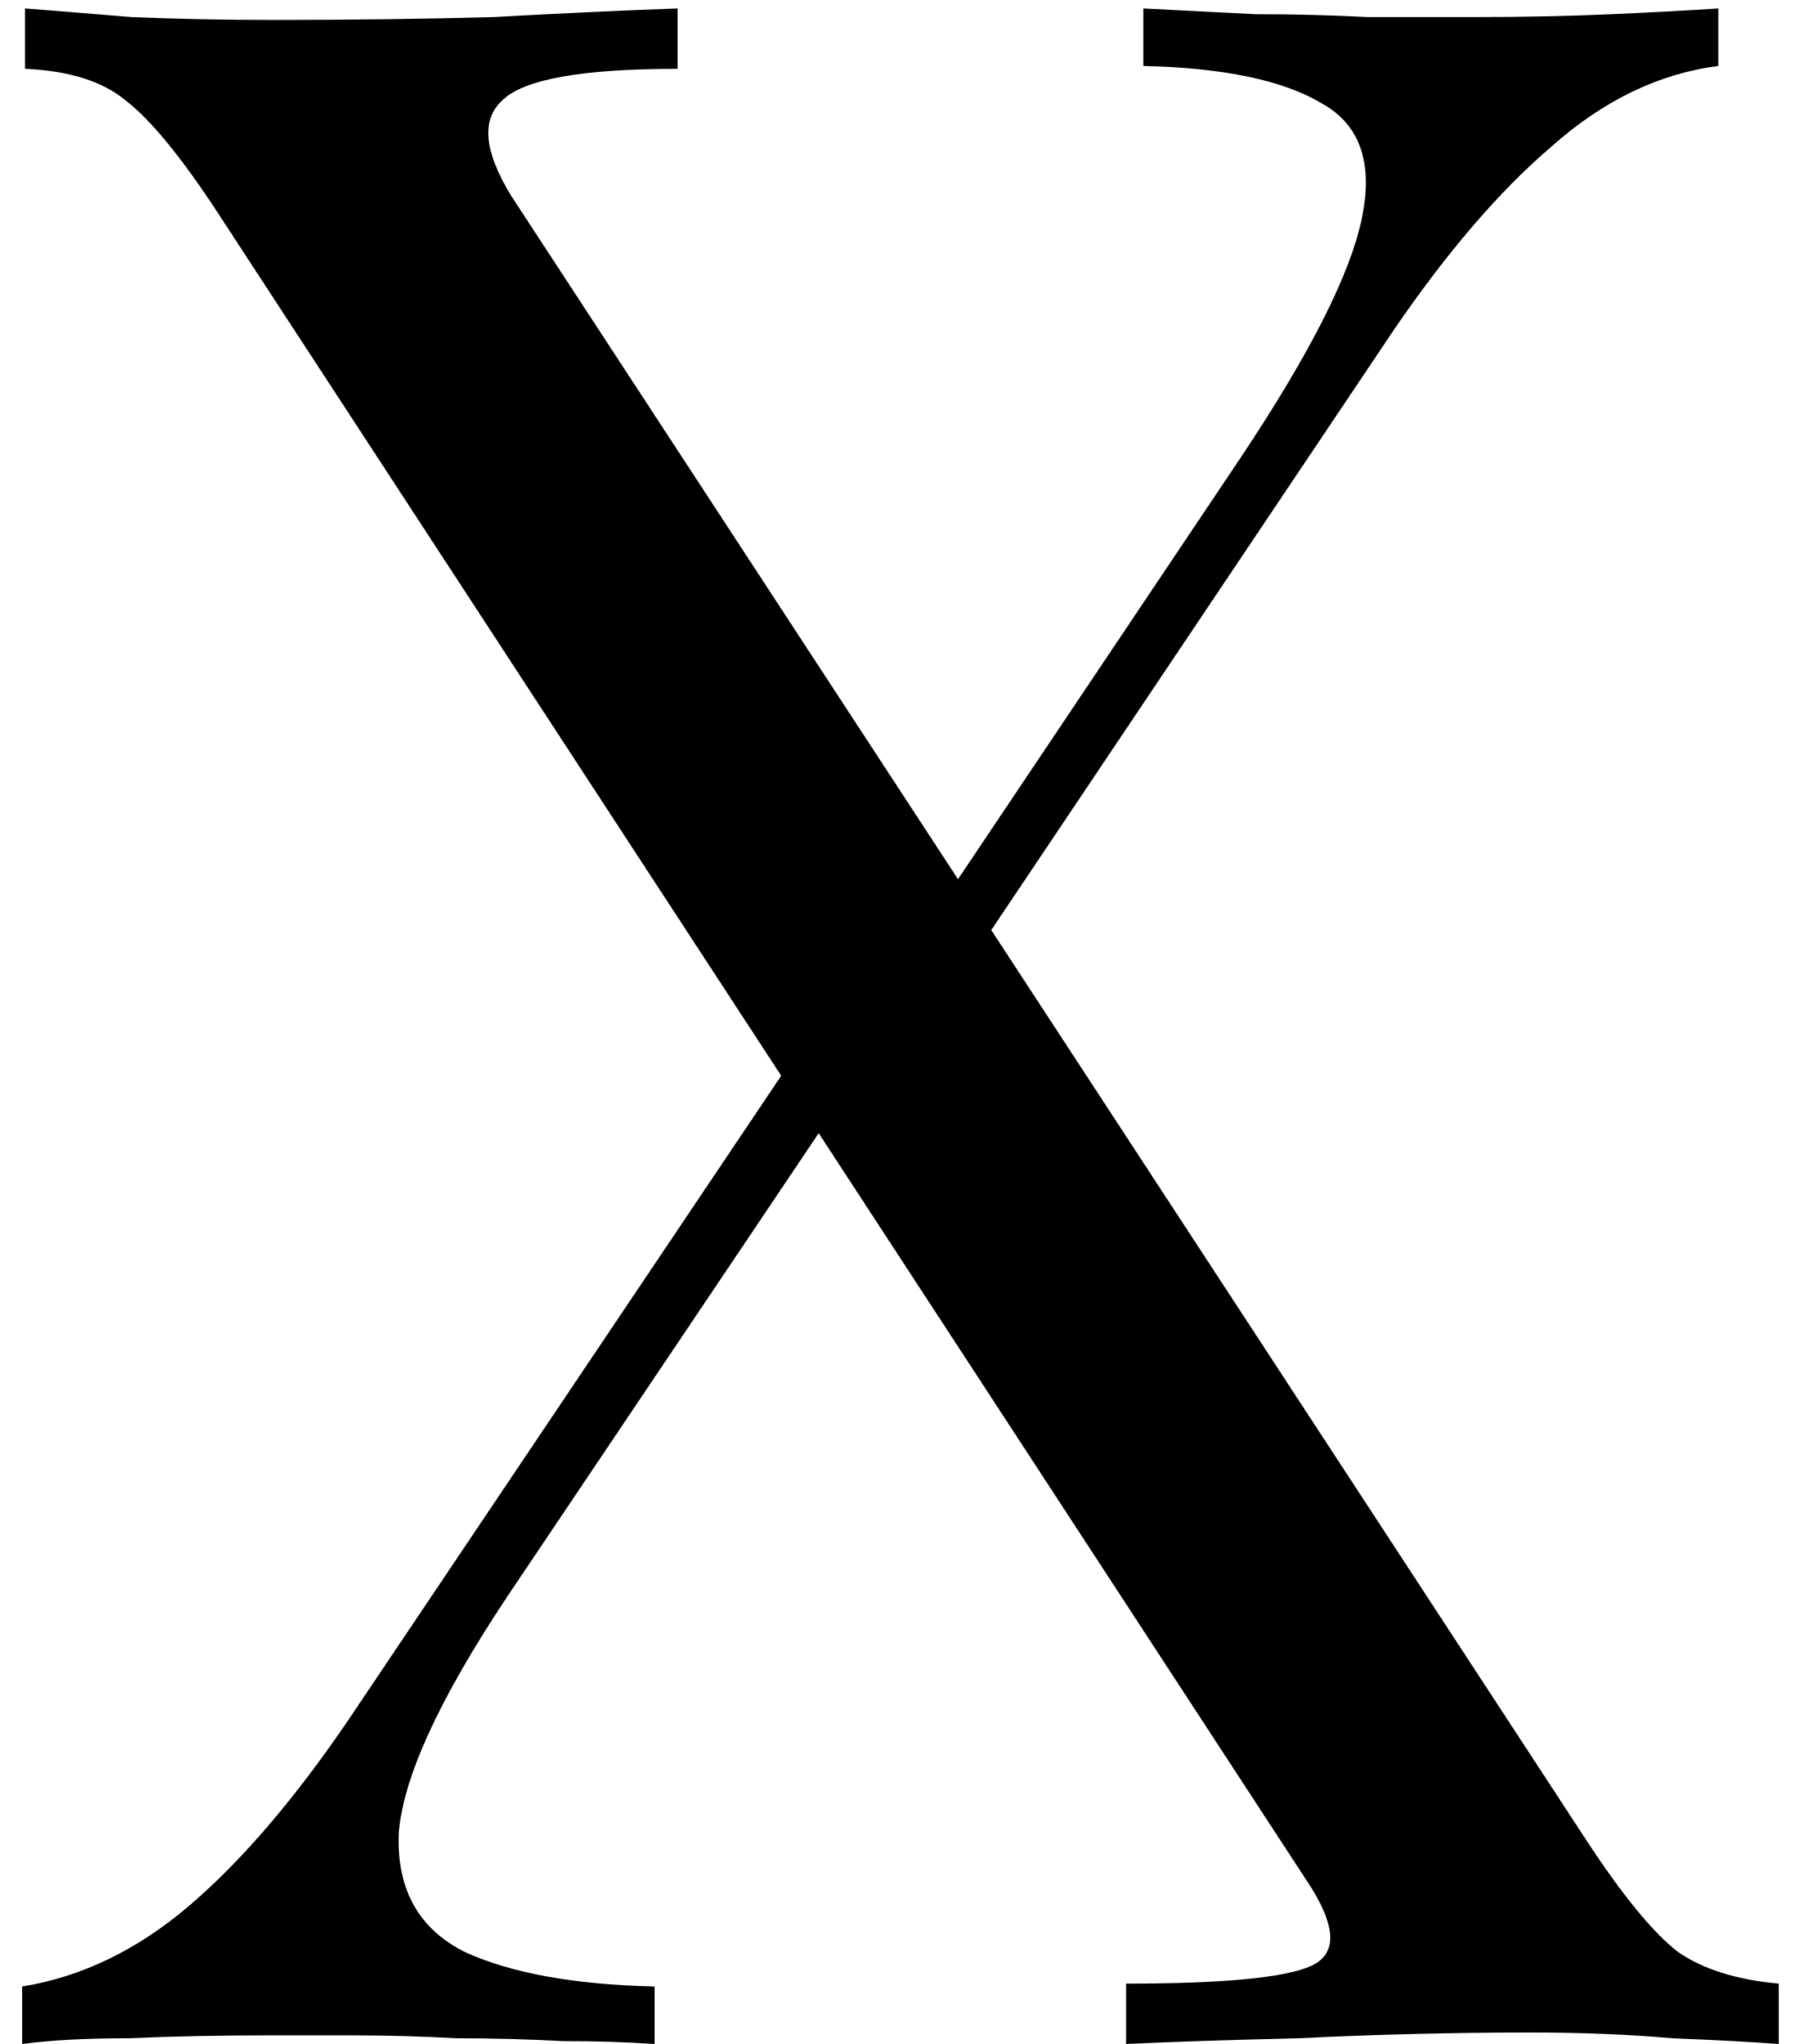
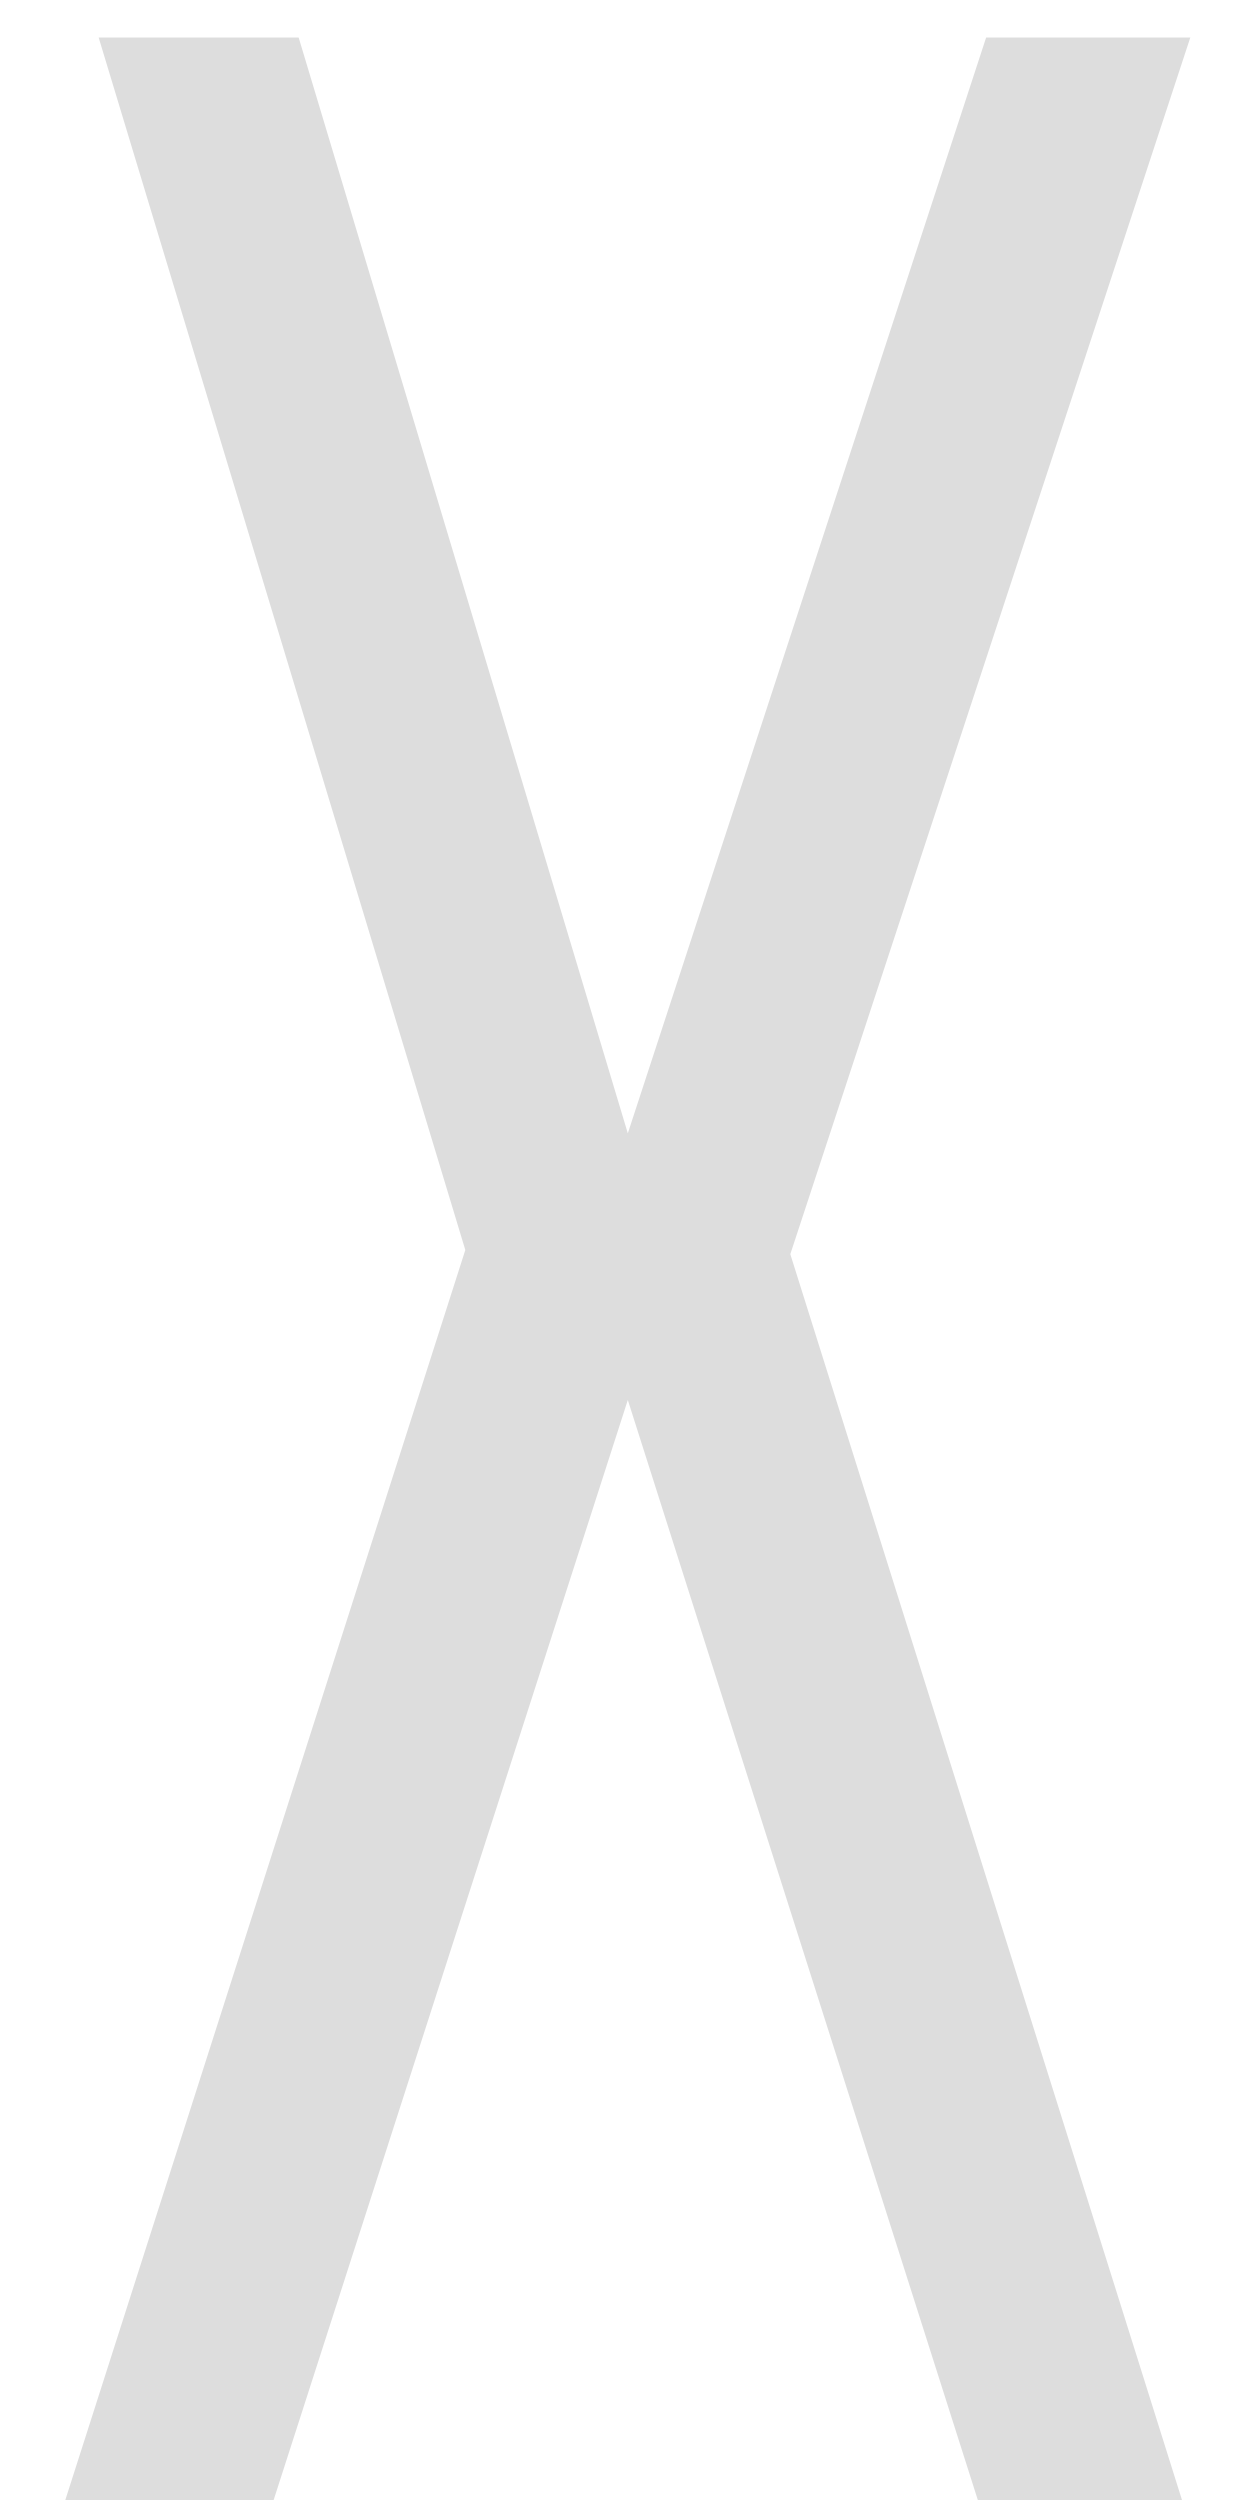
- <svg xmlns="http://www.w3.org/2000/svg" width="80" height="91" viewBox="0 0 80 91" fill="none">
-   <path d="M30.169 0.376V3.064C25.903 3.064 23.3 3.533 22.361 4.472C21.423 5.325 21.551 6.733 22.745 8.696L70.618 81.912C72.239 84.387 73.604 86.051 74.713 86.904C75.823 87.672 77.316 88.141 79.194 88.312V91C78.084 90.915 76.505 90.829 74.457 90.744C72.495 90.573 70.404 90.488 68.186 90.488C64.772 90.488 61.316 90.573 57.818 90.744C54.404 90.829 51.844 90.915 50.138 91V88.312C54.404 88.312 57.135 88.056 58.33 87.544C59.524 87.032 59.524 85.837 58.33 83.96L9.69 9.464C8.068 6.989 6.703 5.325 5.593 4.472C4.569 3.619 3.076 3.149 1.113 3.064V0.376C2.223 0.461 3.801 0.589 5.849 0.76C7.897 0.845 9.988 0.888 12.121 0.888C15.62 0.888 18.905 0.845 21.977 0.76C25.049 0.589 27.78 0.461 30.169 0.376ZM37.209 44.28C37.209 44.28 37.295 44.579 37.465 45.176C37.636 45.688 37.807 46.243 37.977 46.84C38.233 47.352 38.361 47.608 38.361 47.608L22.617 71.032C19.546 75.64 17.924 79.181 17.753 81.656C17.668 84.131 18.649 85.88 20.698 86.904C22.745 87.843 25.561 88.355 29.145 88.44V91C27.951 90.915 26.585 90.872 25.049 90.872C23.514 90.787 21.935 90.744 20.314 90.744C18.777 90.659 17.241 90.616 15.706 90.616C14.255 90.616 12.975 90.616 11.866 90.616C9.732 90.616 7.684 90.659 5.721 90.744C3.844 90.744 2.265 90.829 0.986 91V88.44C3.631 88.013 6.106 86.819 8.409 84.856C10.713 82.893 13.06 80.163 15.45 76.664L37.209 44.28ZM76.505 0.376V2.936C73.86 3.277 71.385 4.472 69.082 6.52C66.778 8.483 64.431 11.213 62.041 14.712L41.434 45.432C41.434 45.432 41.306 44.877 41.05 43.768C40.794 42.659 40.666 42.104 40.666 42.104L55.258 20.344C58.33 15.736 60.121 12.195 60.633 9.72C61.145 7.245 60.548 5.539 58.842 4.6C57.135 3.576 54.489 3.021 50.906 2.936V0.376C52.527 0.461 54.191 0.547 55.898 0.632C57.604 0.632 59.268 0.675 60.889 0.76C62.596 0.76 64.175 0.76 65.626 0.76C67.844 0.76 69.892 0.717 71.769 0.632C73.647 0.547 75.225 0.461 76.505 0.376Z" fill="black" />
+ <svg xmlns="http://www.w3.org/2000/svg" width="12" height="24" viewBox="0 0 12 24" fill="none">
+   <path d="M0.627 24L4.467 12L0.947 0.36H2.867L6.027 10.88L9.467 0.36H11.427L7.587 12.04L11.347 24H9.387L6.027 13.44L2.627 24H0.627Z" fill="#DDDDDD" />
</svg>
